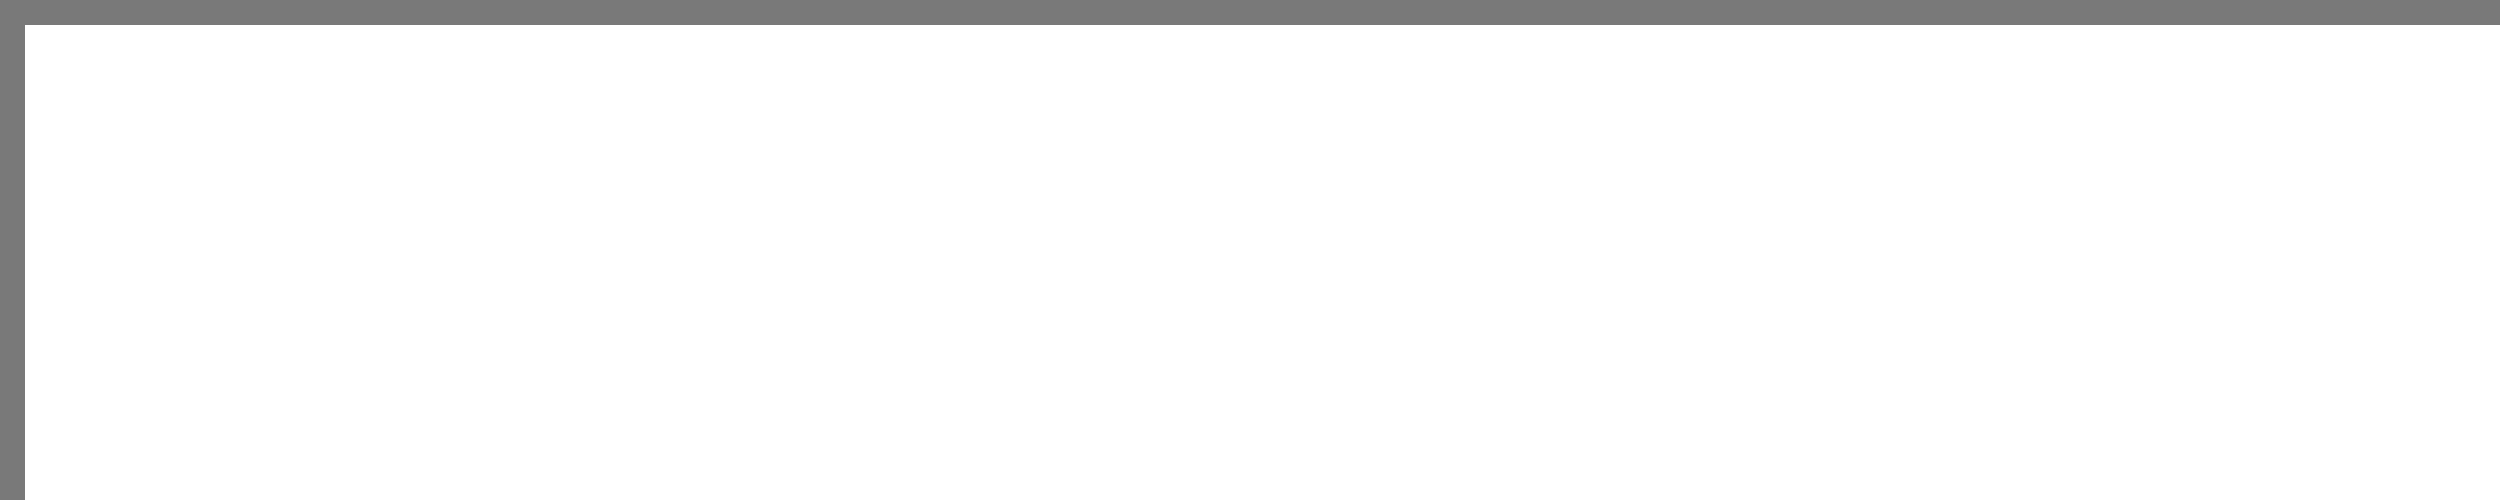
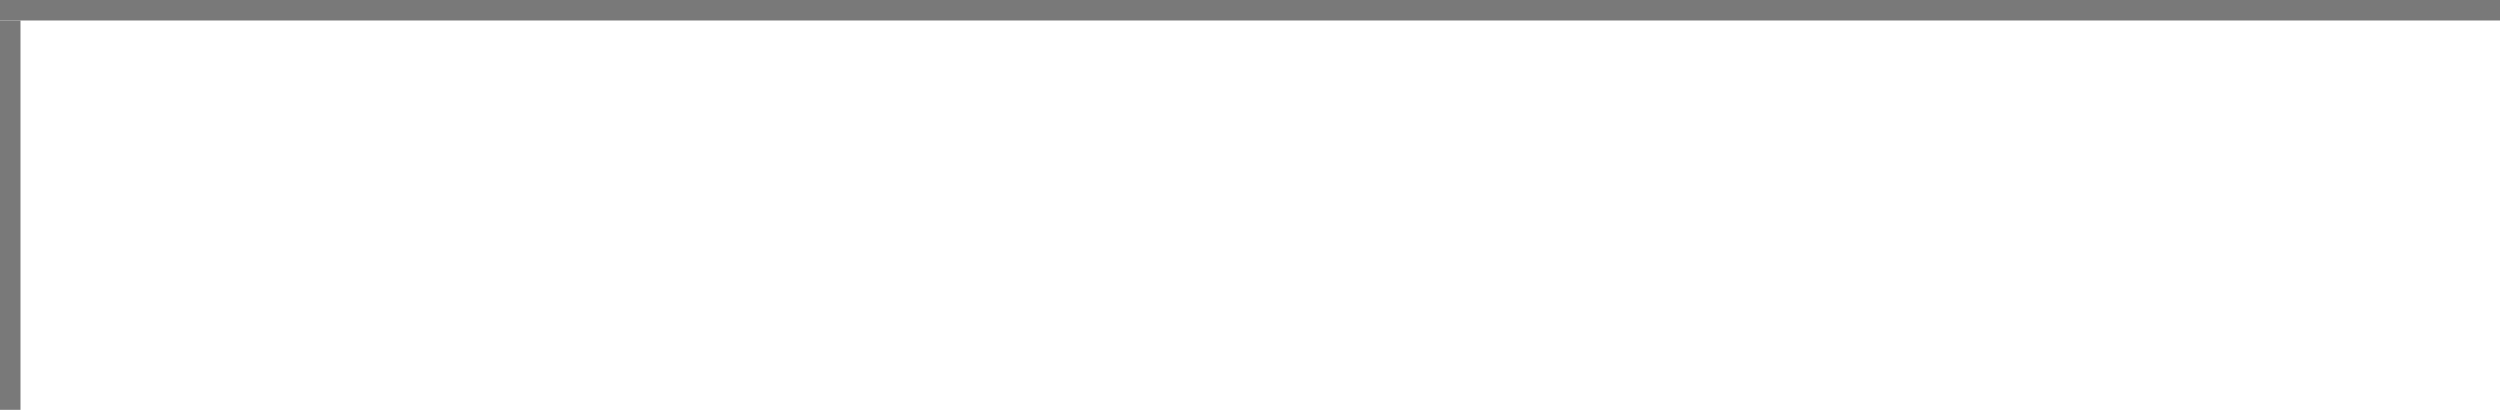
- <svg xmlns="http://www.w3.org/2000/svg" version="1.1" width="100px" height="20px" viewBox="306 169 100 20">
-   <path d="M 1 1  L 100 1  L 100 20  L 1 20  L 1 1  Z " fill-rule="nonzero" fill="rgba(255, 255, 255, 1)" stroke="none" transform="matrix(1 0 0 1 306 169 )" class="fill" />
-   <path d="M 0.5 1  L 0.5 20  " stroke-width="1" stroke-dasharray="0" stroke="rgba(121, 121, 121, 1)" fill="none" transform="matrix(1 0 0 1 306 169 )" class="stroke" />
-   <path d="M 0 0.5  L 100 0.5  " stroke-width="1" stroke-dasharray="0" stroke="rgba(121, 121, 121, 1)" fill="none" transform="matrix(1 0 0 1 306 169 )" class="stroke" />
+ <svg xmlns="http://www.w3.org/2000/svg" version="1.1" width="122px" height="20px" viewBox="926 129 122 20">
+   <path d="M 1 1  L 122 1  L 122 20  L 1 20  L 1 1  Z " fill-rule="nonzero" fill="rgba(255, 255, 255, 1)" stroke="none" transform="matrix(1 0 0 1 926 129 )" class="fill" />
+   <path d="M 0.5 1  L 0.5 20  " stroke-width="1" stroke-dasharray="0" stroke="rgba(121, 121, 121, 1)" fill="none" transform="matrix(1 0 0 1 926 129 )" class="stroke" />
+   <path d="M 0 0.5  L 122 0.5  " stroke-width="1" stroke-dasharray="0" stroke="rgba(121, 121, 121, 1)" fill="none" transform="matrix(1 0 0 1 926 129 )" class="stroke" />
</svg>
